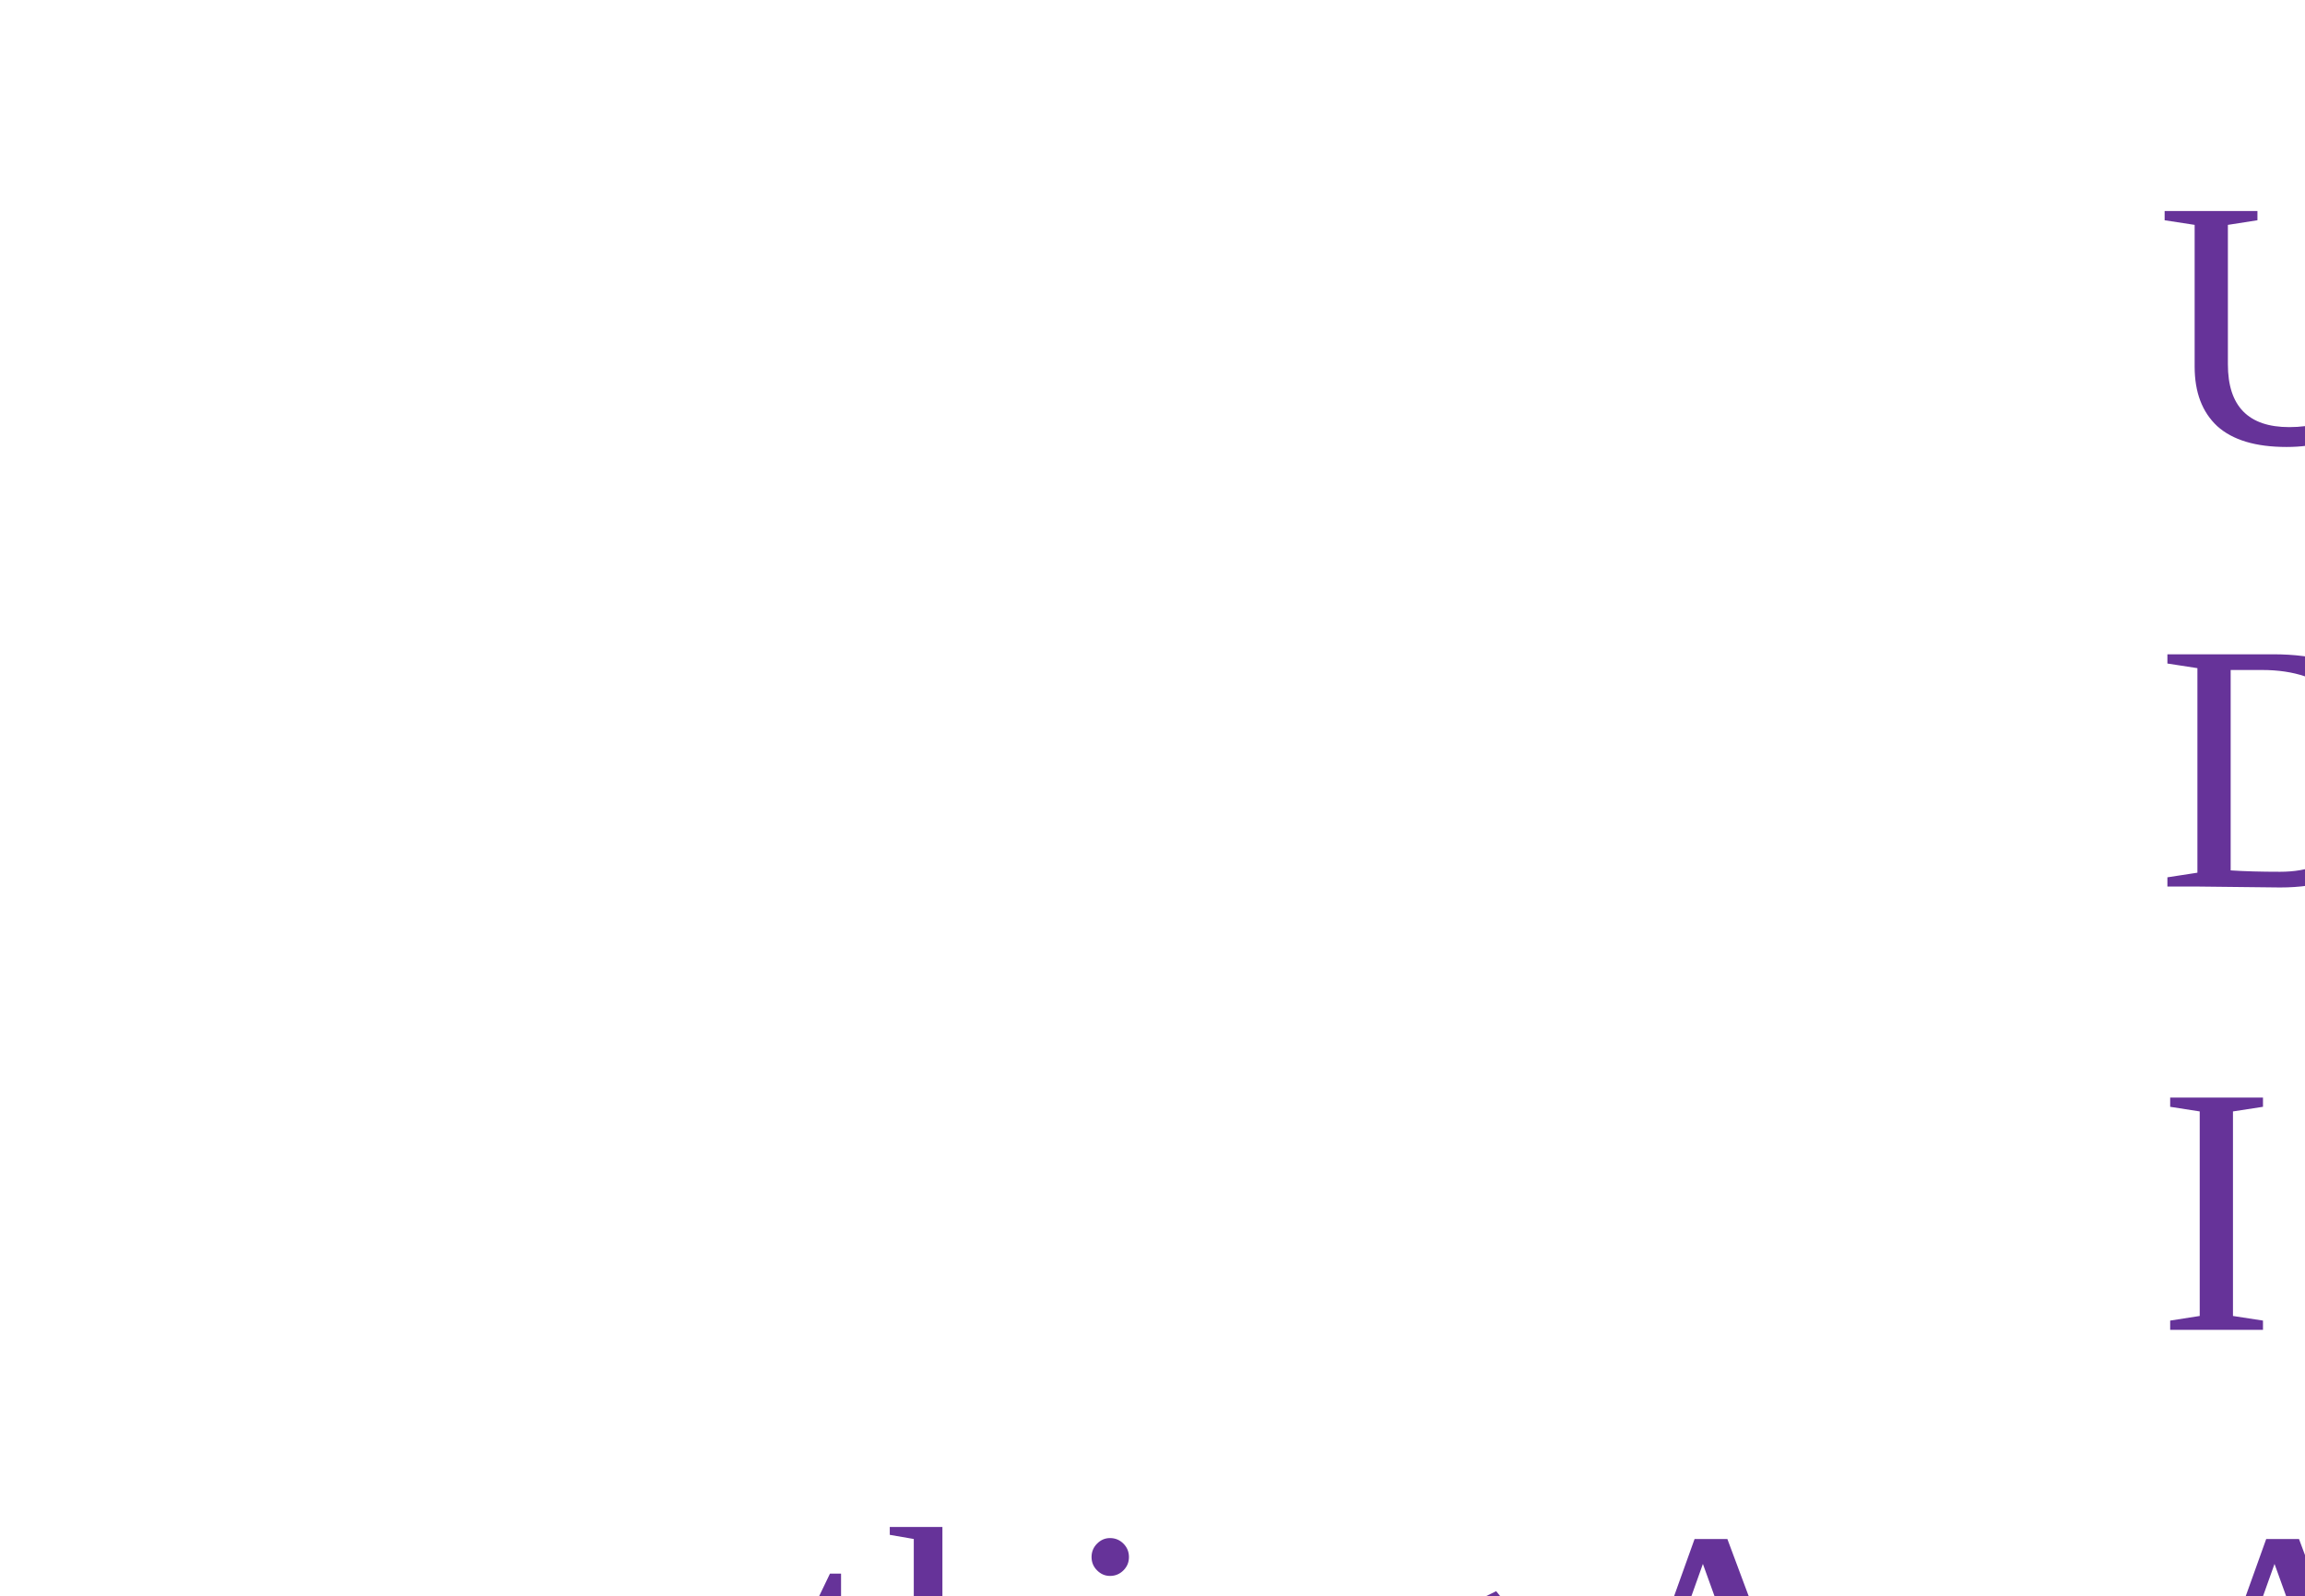
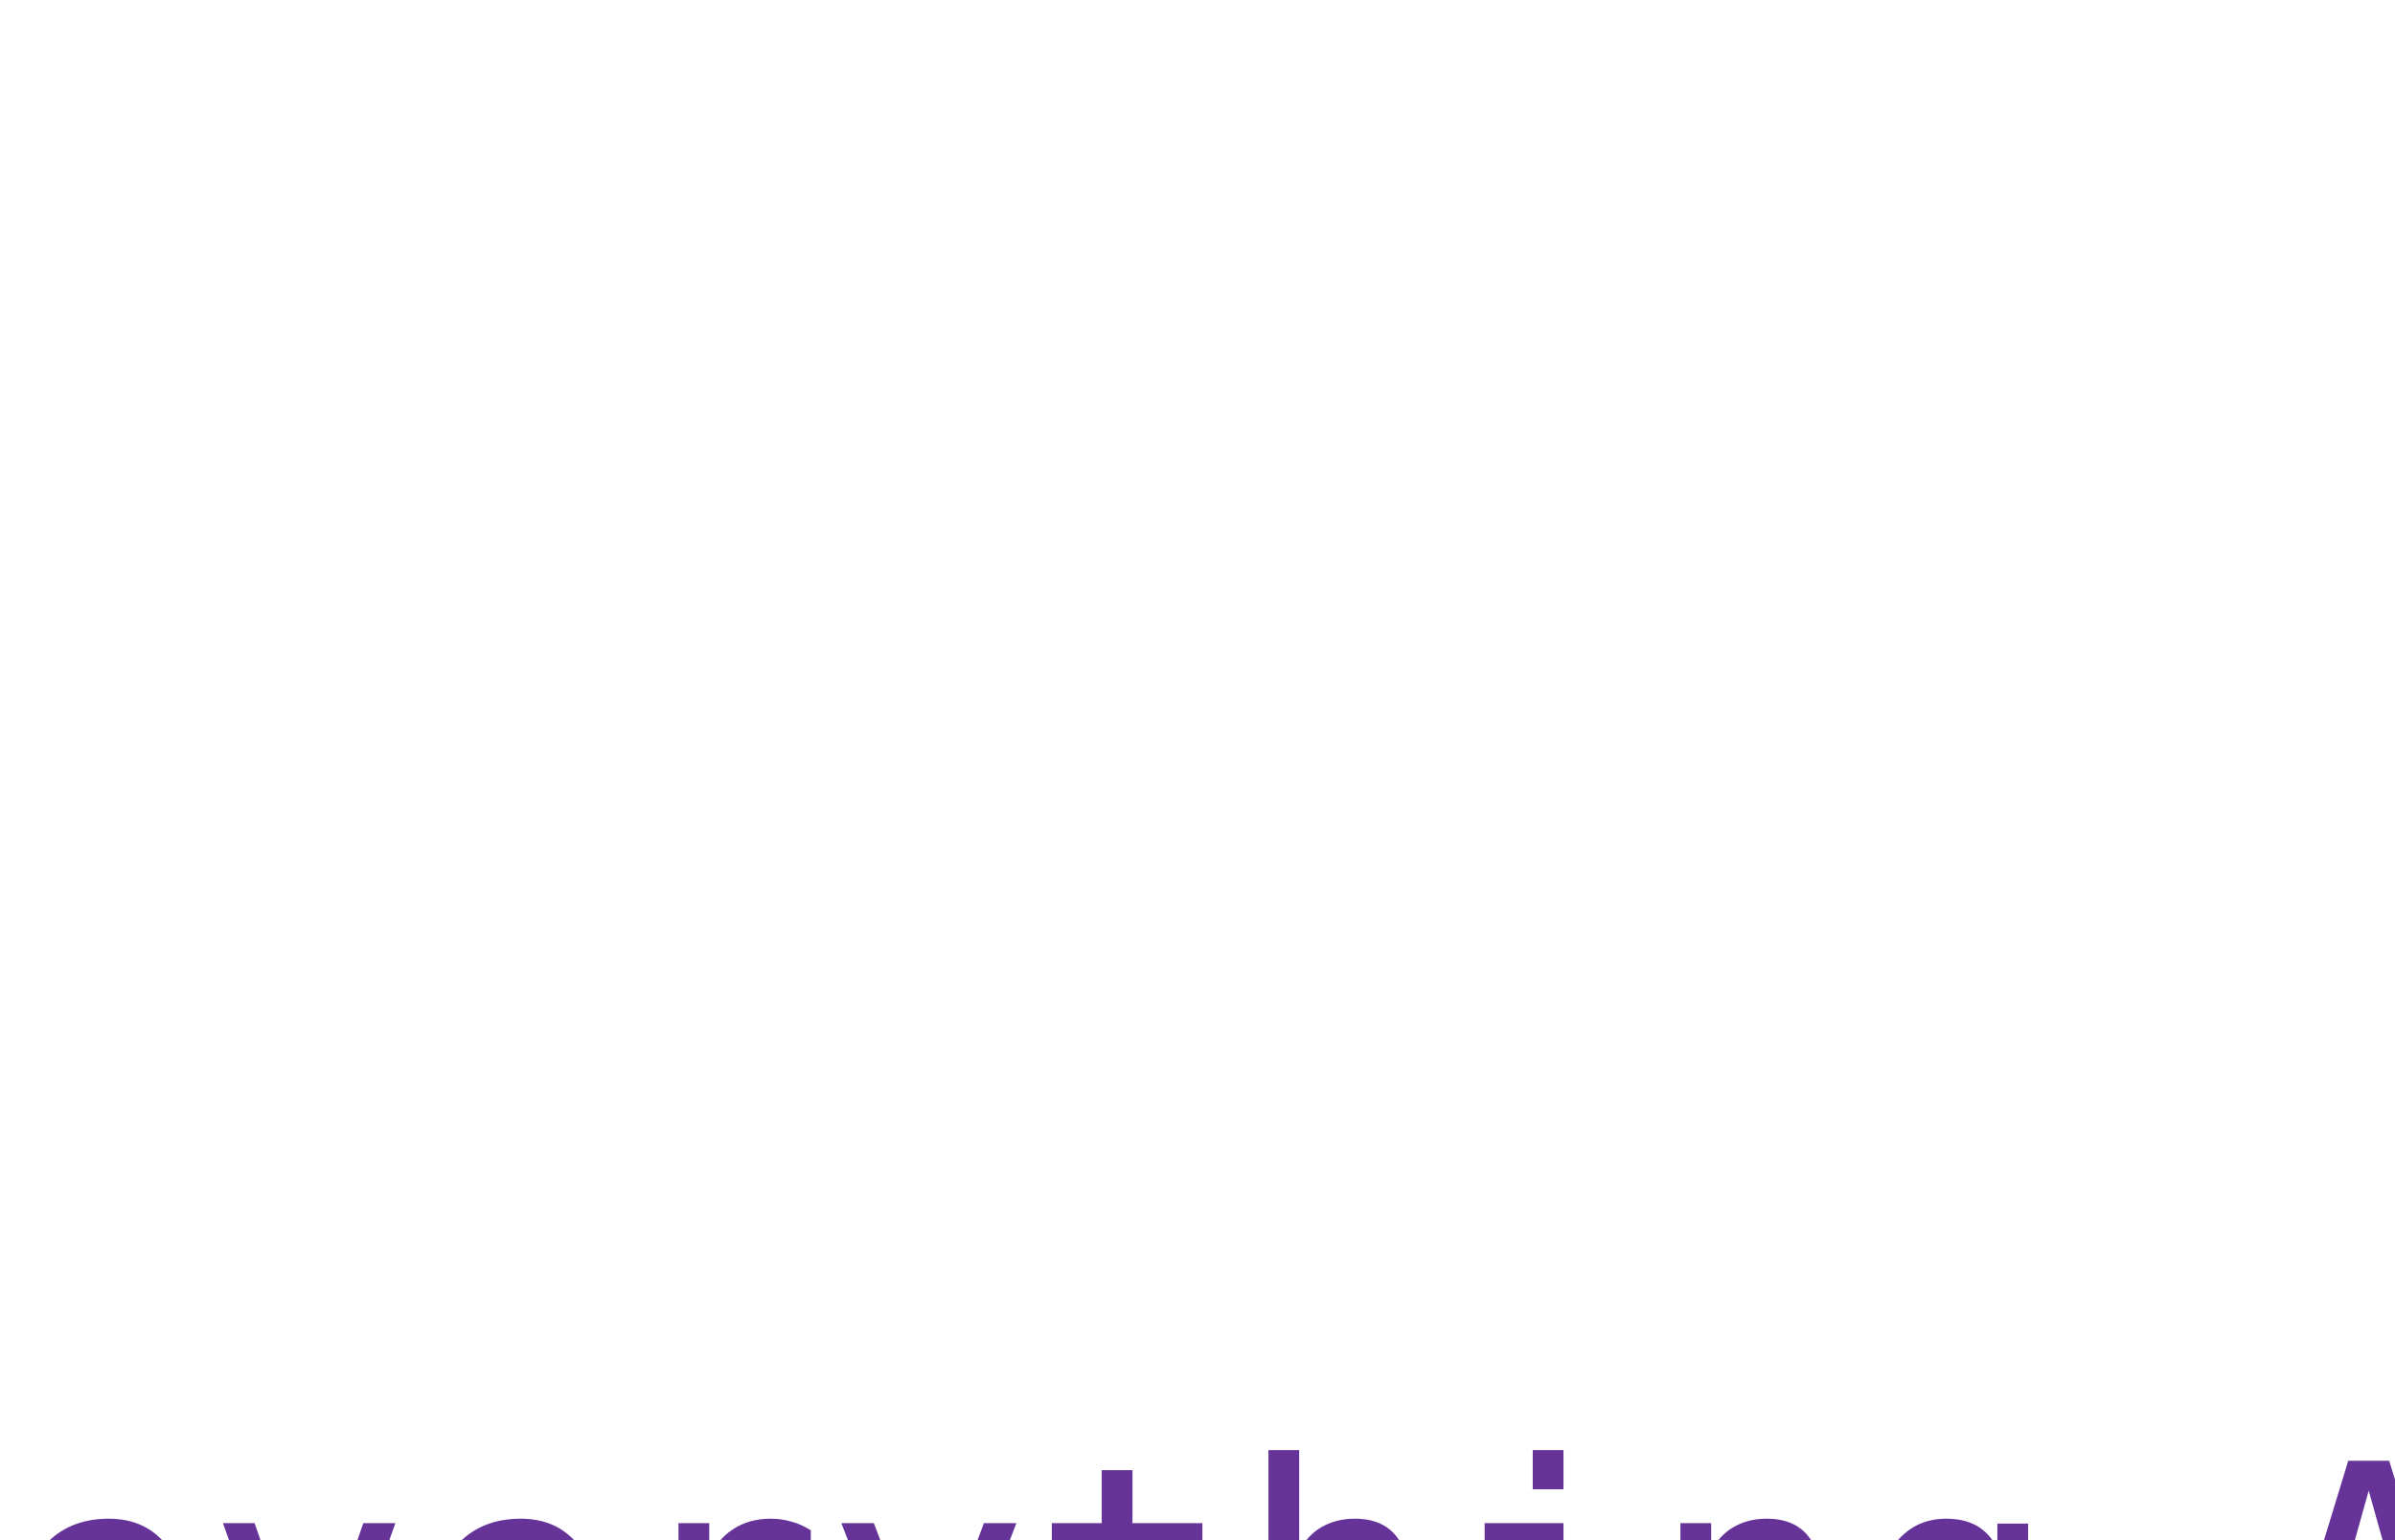
- <svg xmlns="http://www.w3.org/2000/svg" version="1.1" height="4.5em" width="6.5em">
-   <text x="73" y="15" fill="rebeccapurple">U</text>
-   <text x="73" y="30" fill="rebeccapurple">D</text>
-   <text x="73" y="45" fill="rebeccapurple">I</text>
-   <text x="73" y="60" fill="rebeccapurple">A</text>
+ <svg xmlns="http://www.w3.org/2000/svg" version="1.1" height="4.5em" width="7em">
+   <text x="85" y="15" fill="rebeccapurple">U</text>
+   <text x="85" y="30" fill="rebeccapurple">D</text>
+   <text x="85" y="45" fill="rebeccapurple">I</text>
+   <text x="85" y="60" fill="rebeccapurple">A</text>
  <text x="0" y="60" fill="rebeccapurple">everything App</text>
+   <style>
+     text {
+       font-family: monospace;
+     }
+   </style>
</svg>
